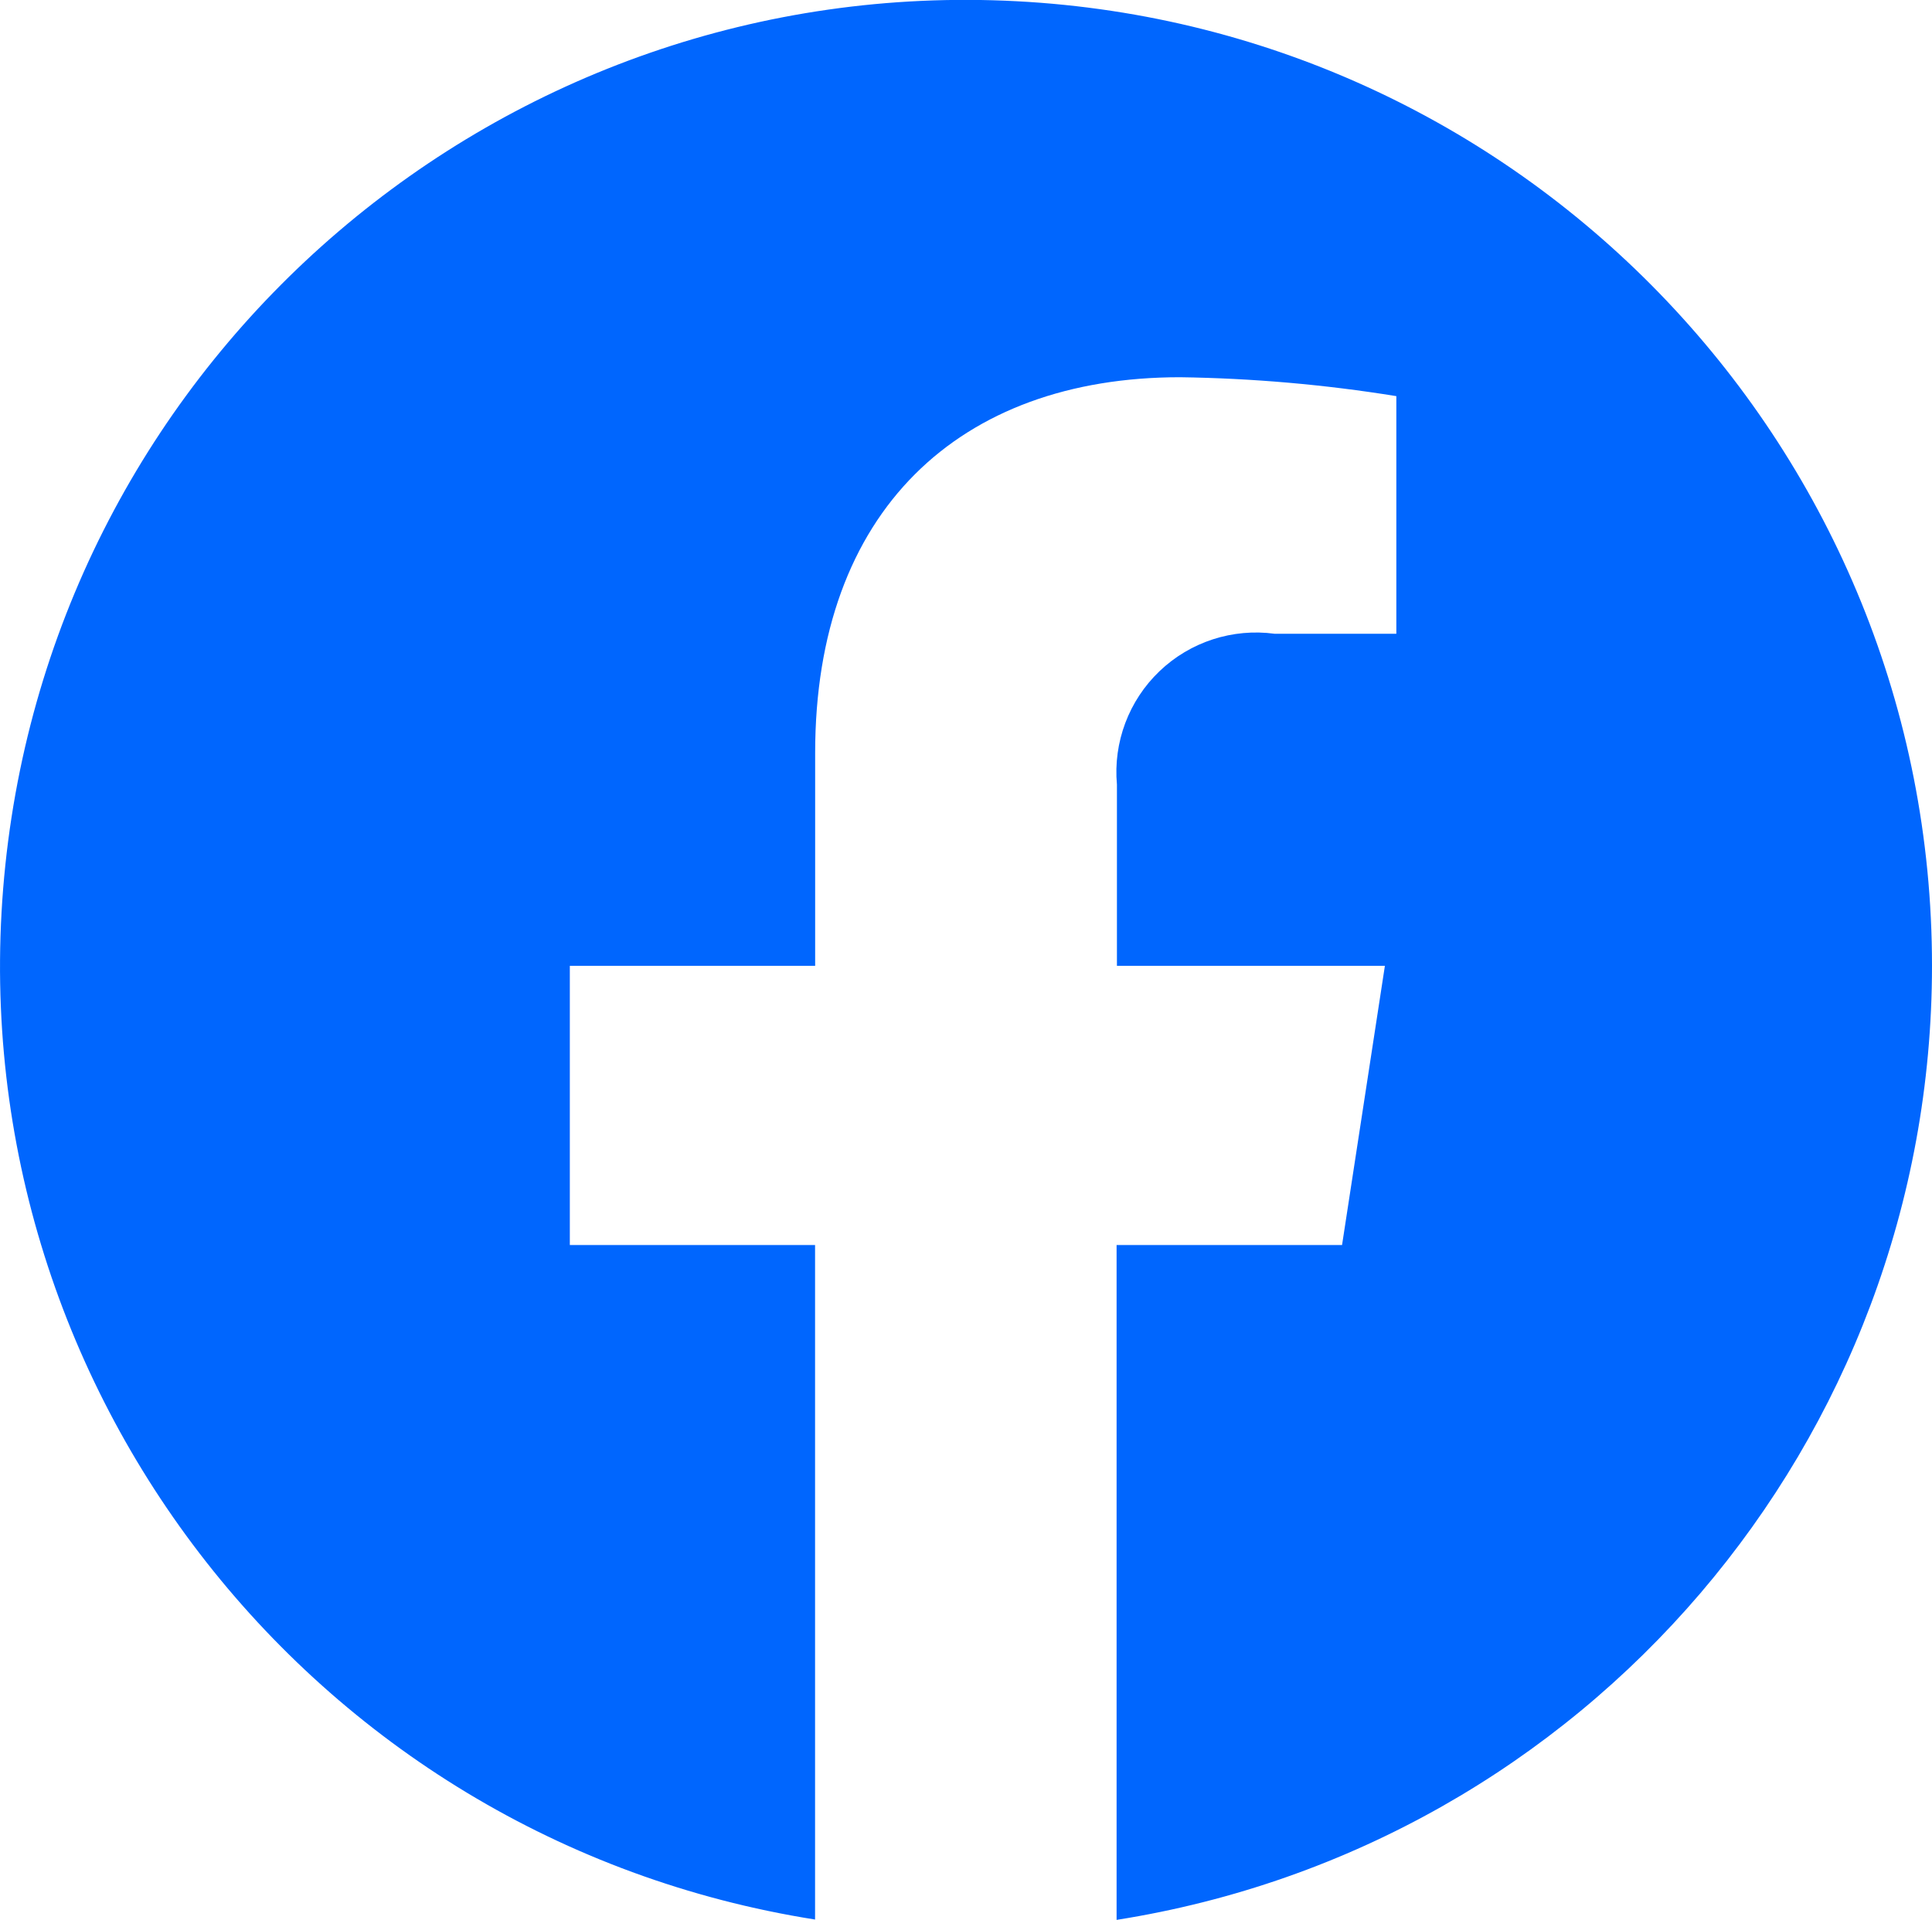
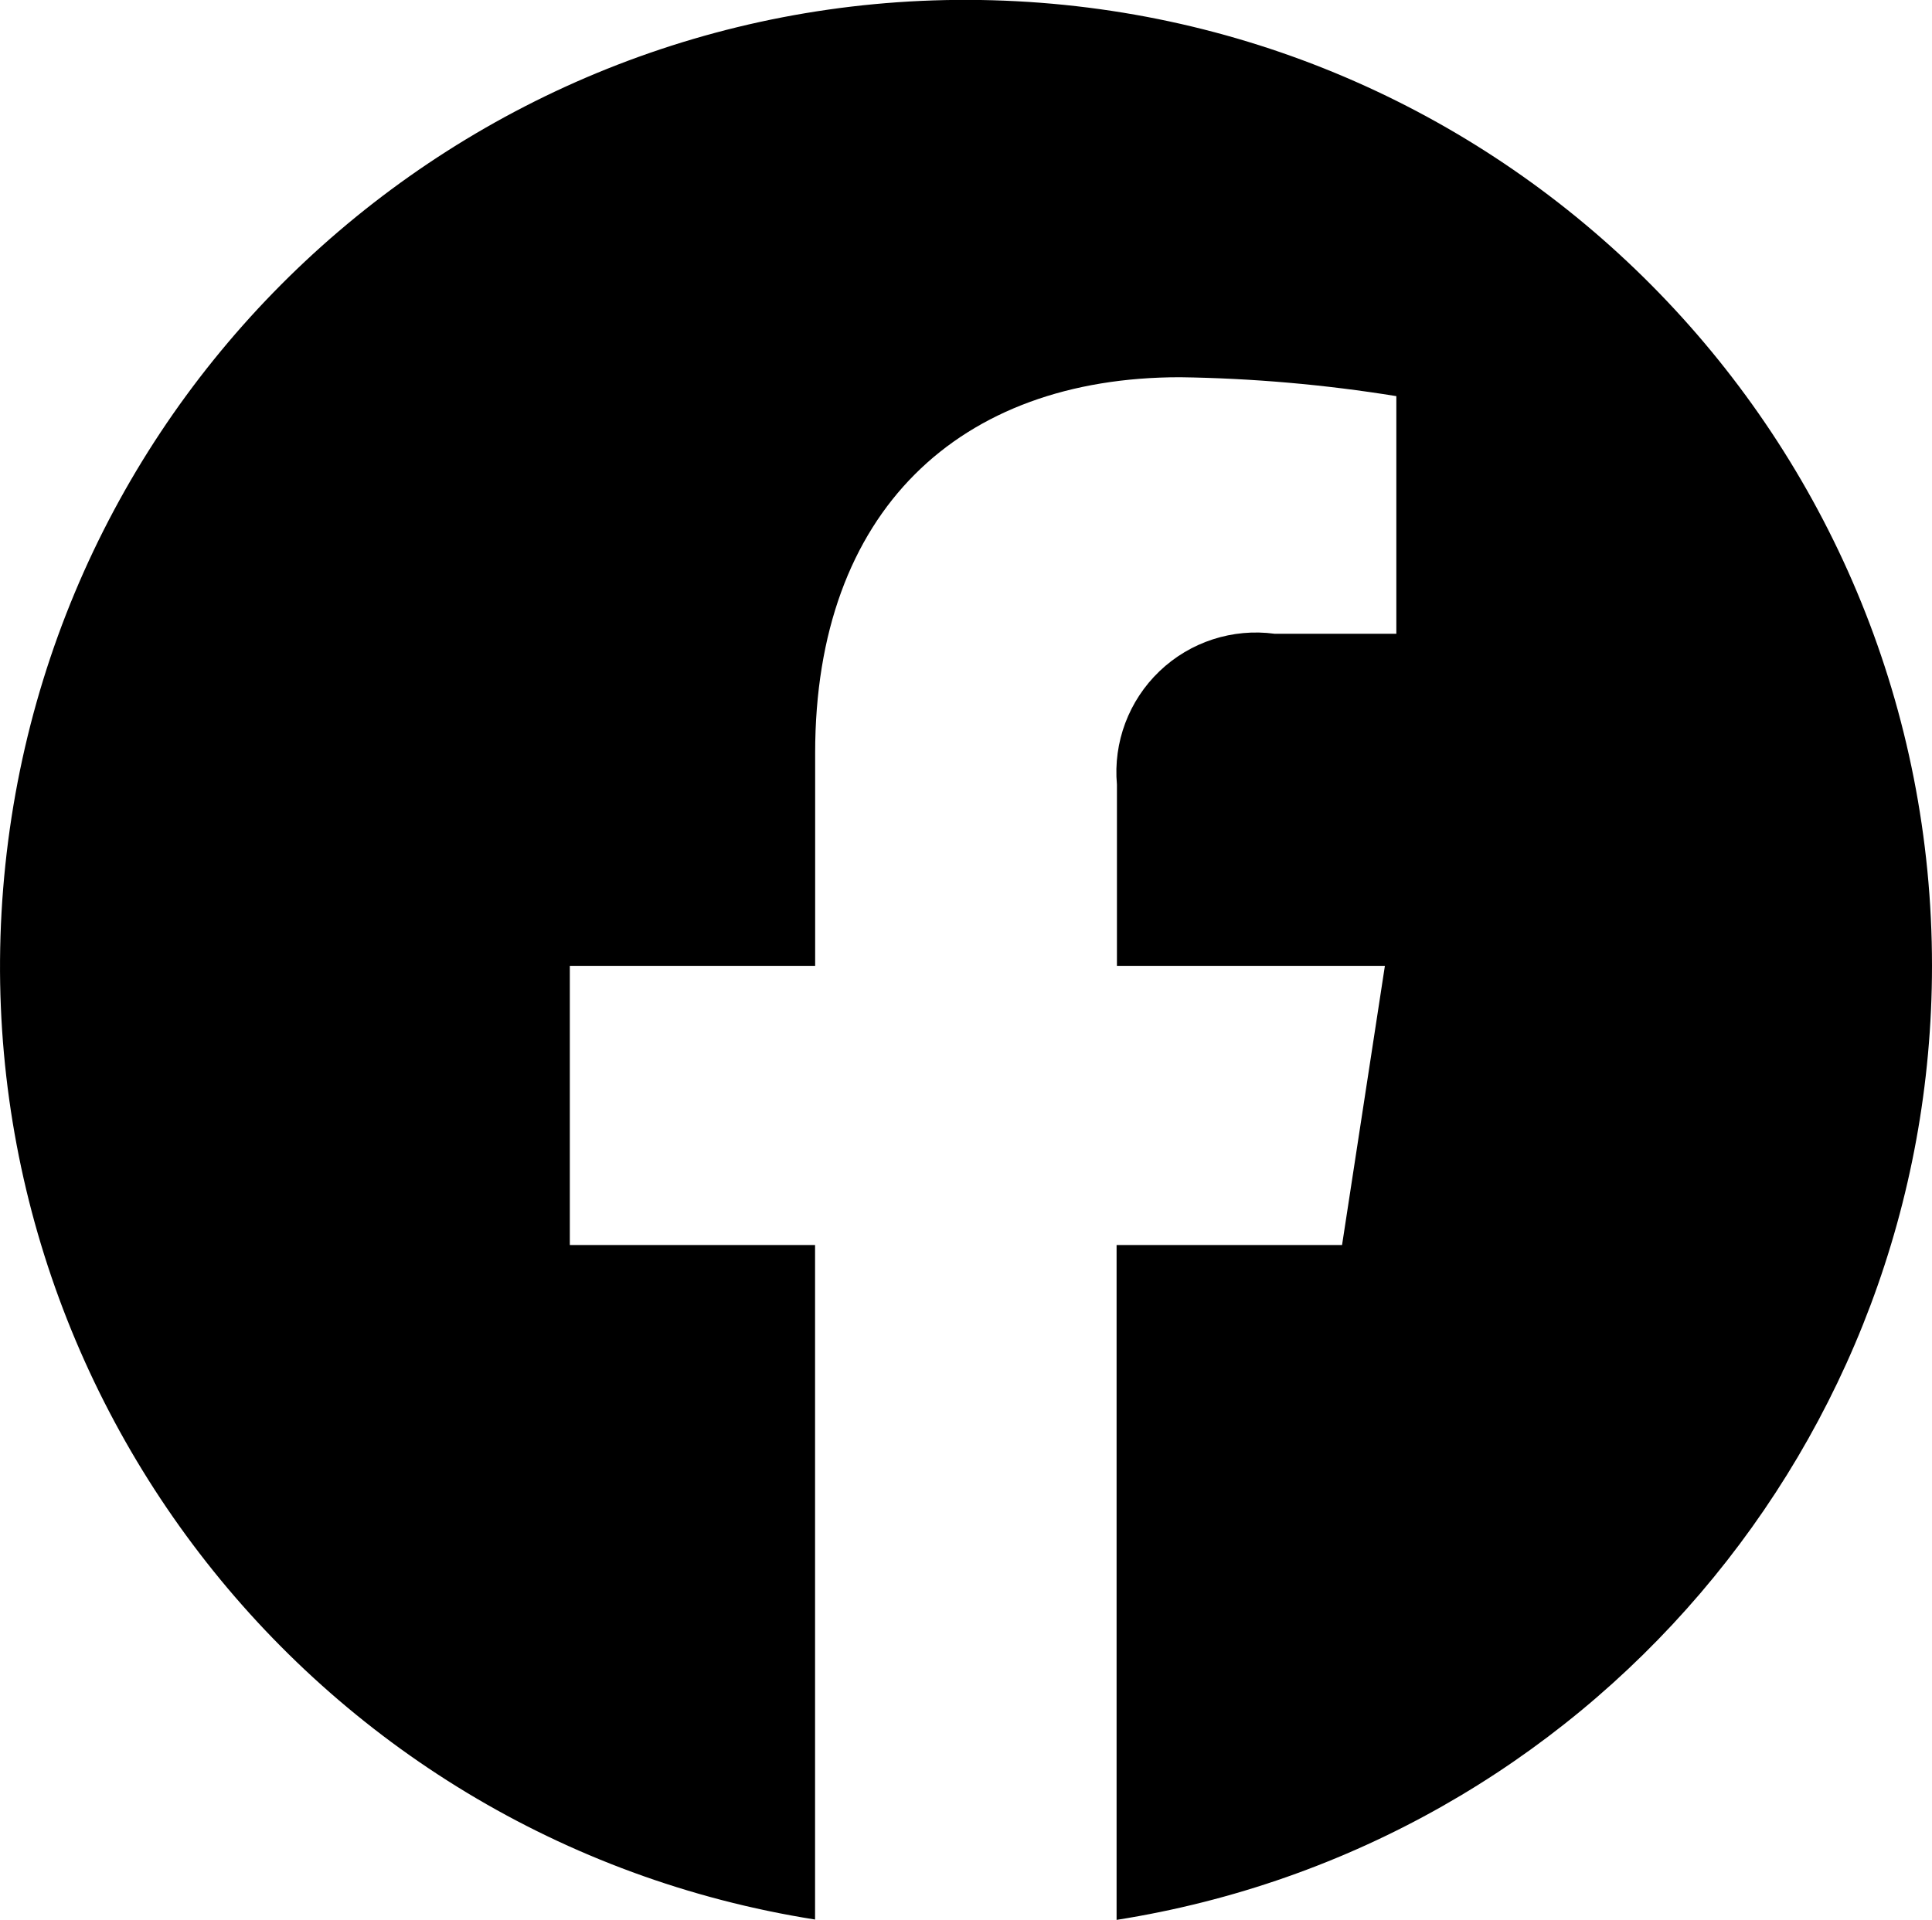
<svg xmlns="http://www.w3.org/2000/svg" width="22.279" height="22.144" viewBox="0 0 22.279 22.144">
-   <path id="Icon_simple-facebook" data-name="Icon simple-facebook" d="M22.279,11.14a11.139,11.139,0,1,0-12.88,11V14.36H6.571V11.14H9.4V8.685c0-2.792,1.663-4.334,4.208-4.334a17.131,17.131,0,0,1,2.494.218V7.31H14.7A1.61,1.61,0,0,0,12.88,9.05v2.09H15.97l-.494,3.22h-2.6v7.784A11.142,11.142,0,0,0,22.279,11.14Z" fill="#0066fe" />
+   <path id="Icon_simple-facebook" data-name="Icon simple-facebook" d="M22.279,11.14a11.139,11.139,0,1,0-12.88,11V14.36H6.571V11.14H9.4V8.685c0-2.792,1.663-4.334,4.208-4.334a17.131,17.131,0,0,1,2.494.218V7.31H14.7A1.61,1.61,0,0,0,12.88,9.05v2.09H15.97l-.494,3.22h-2.6v7.784A11.142,11.142,0,0,0,22.279,11.14Z" fill="currentColor" />
</svg>
